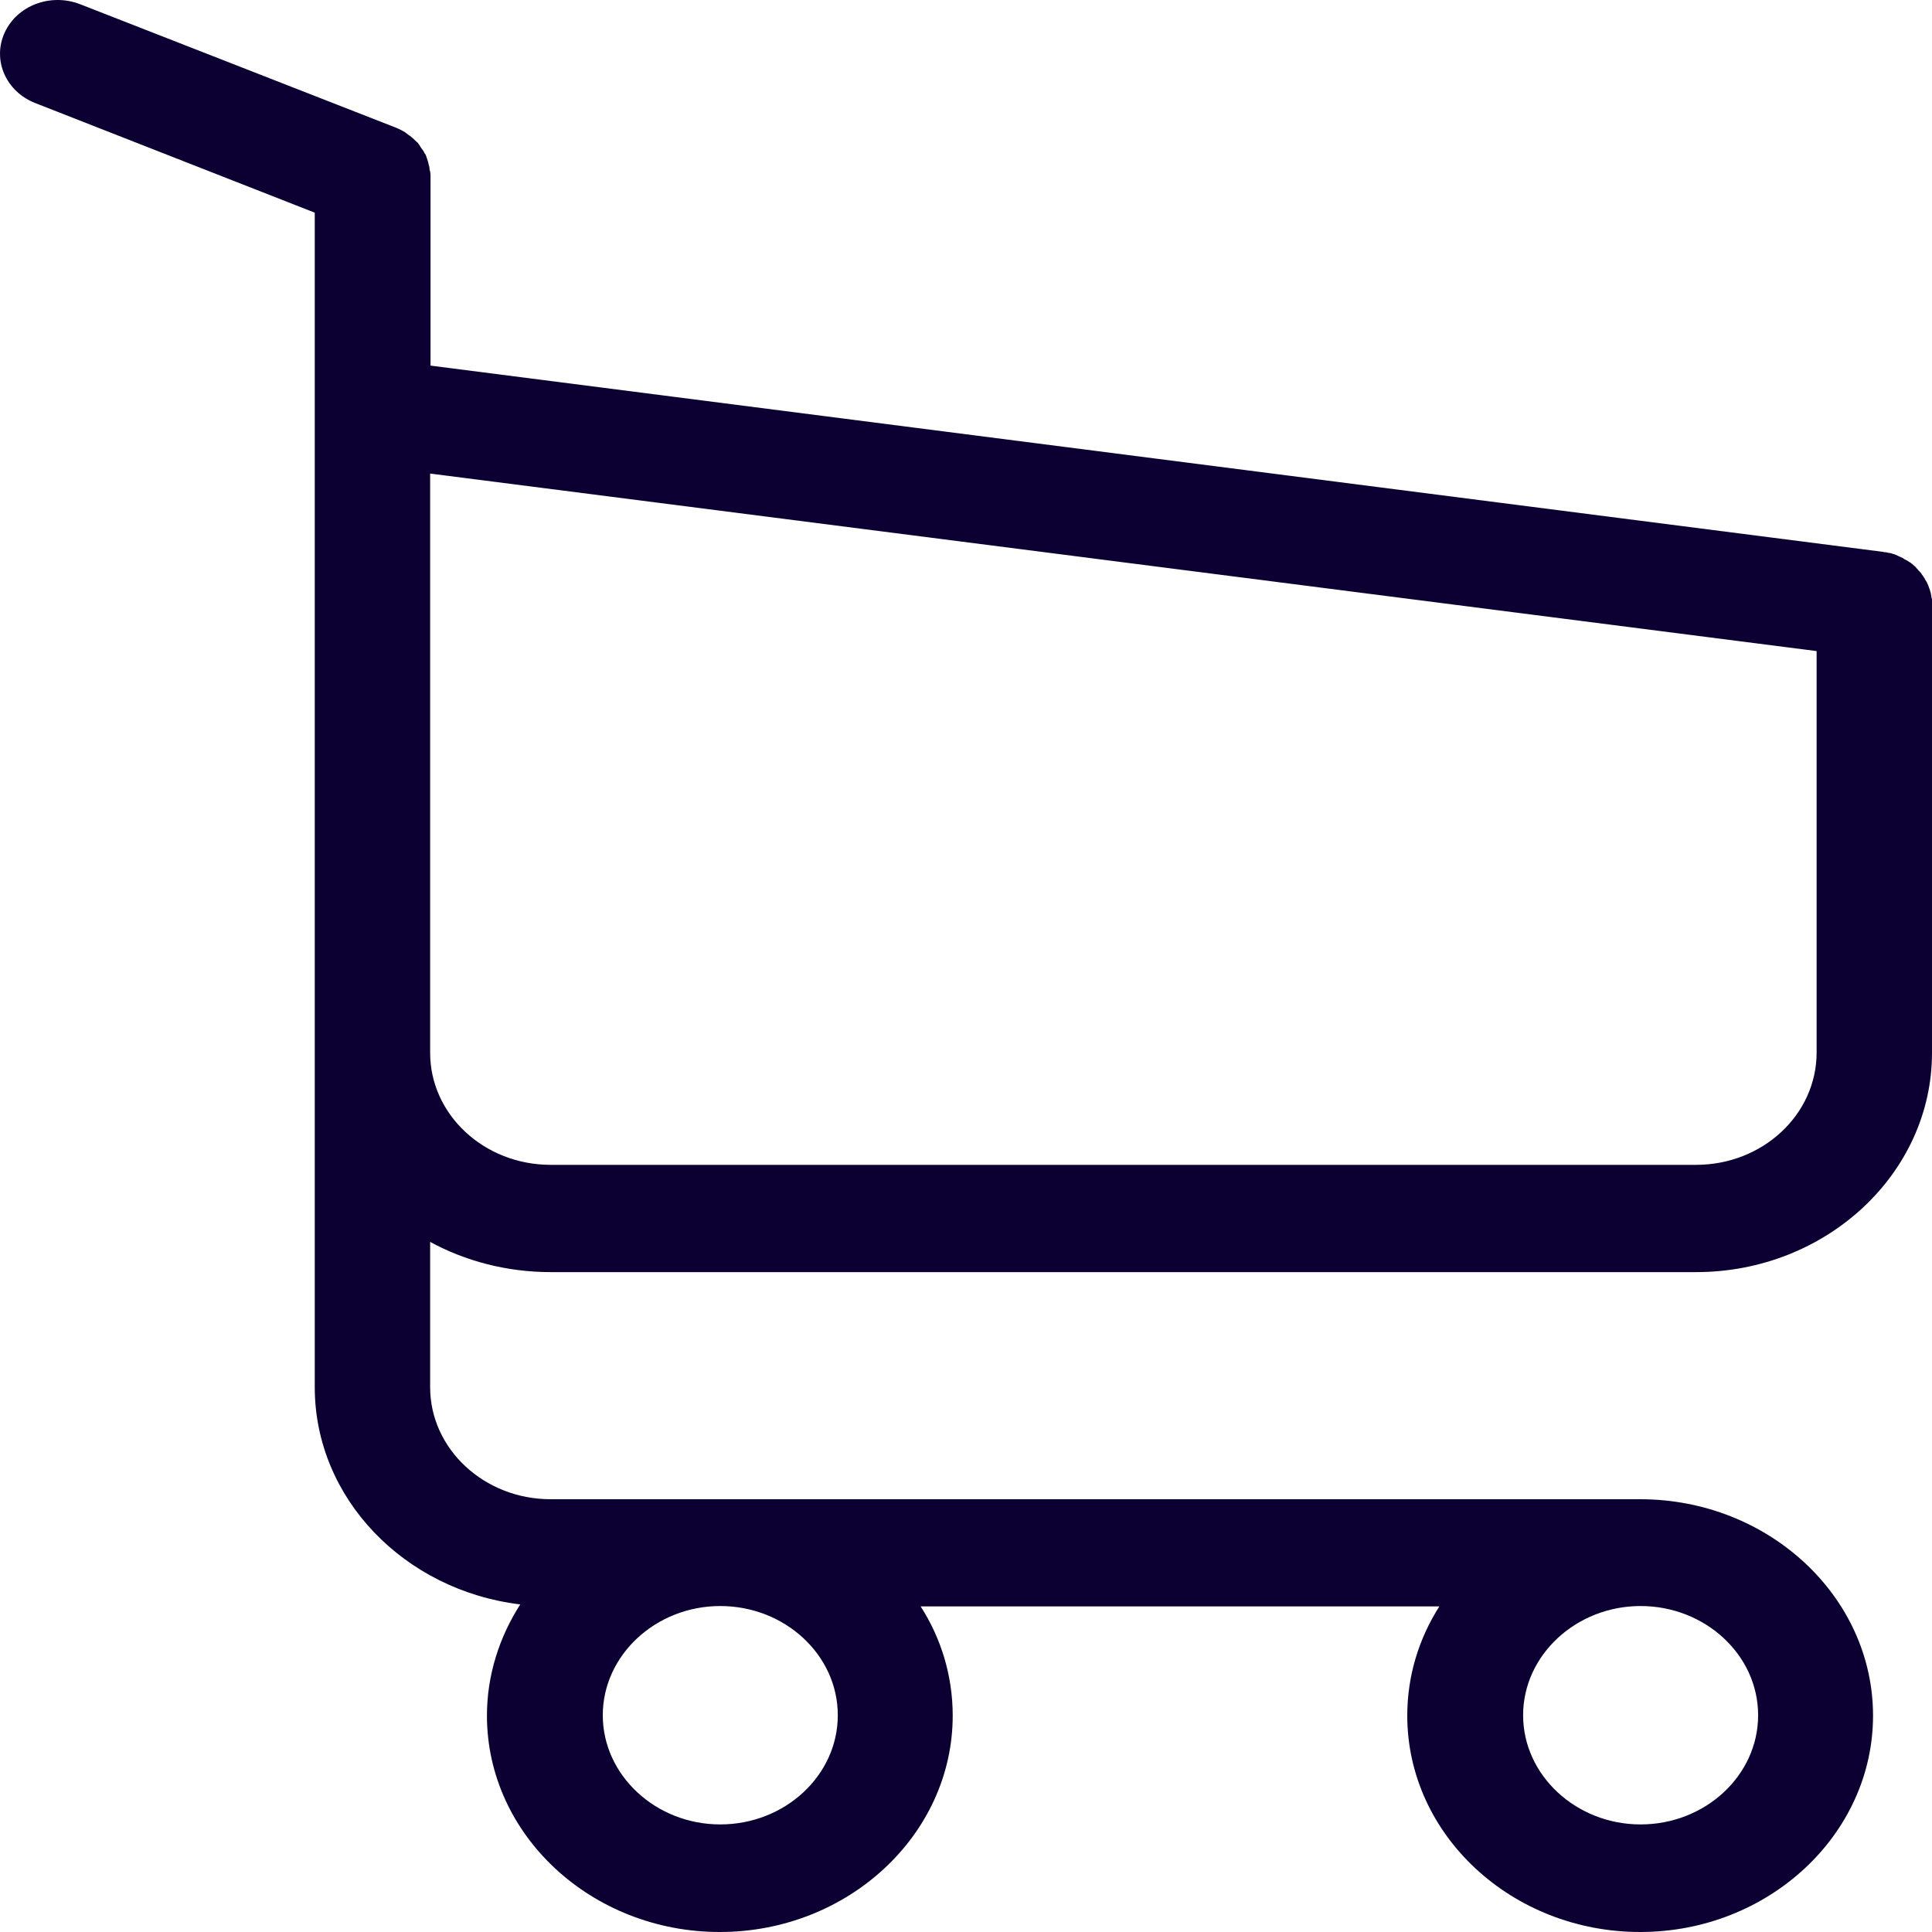
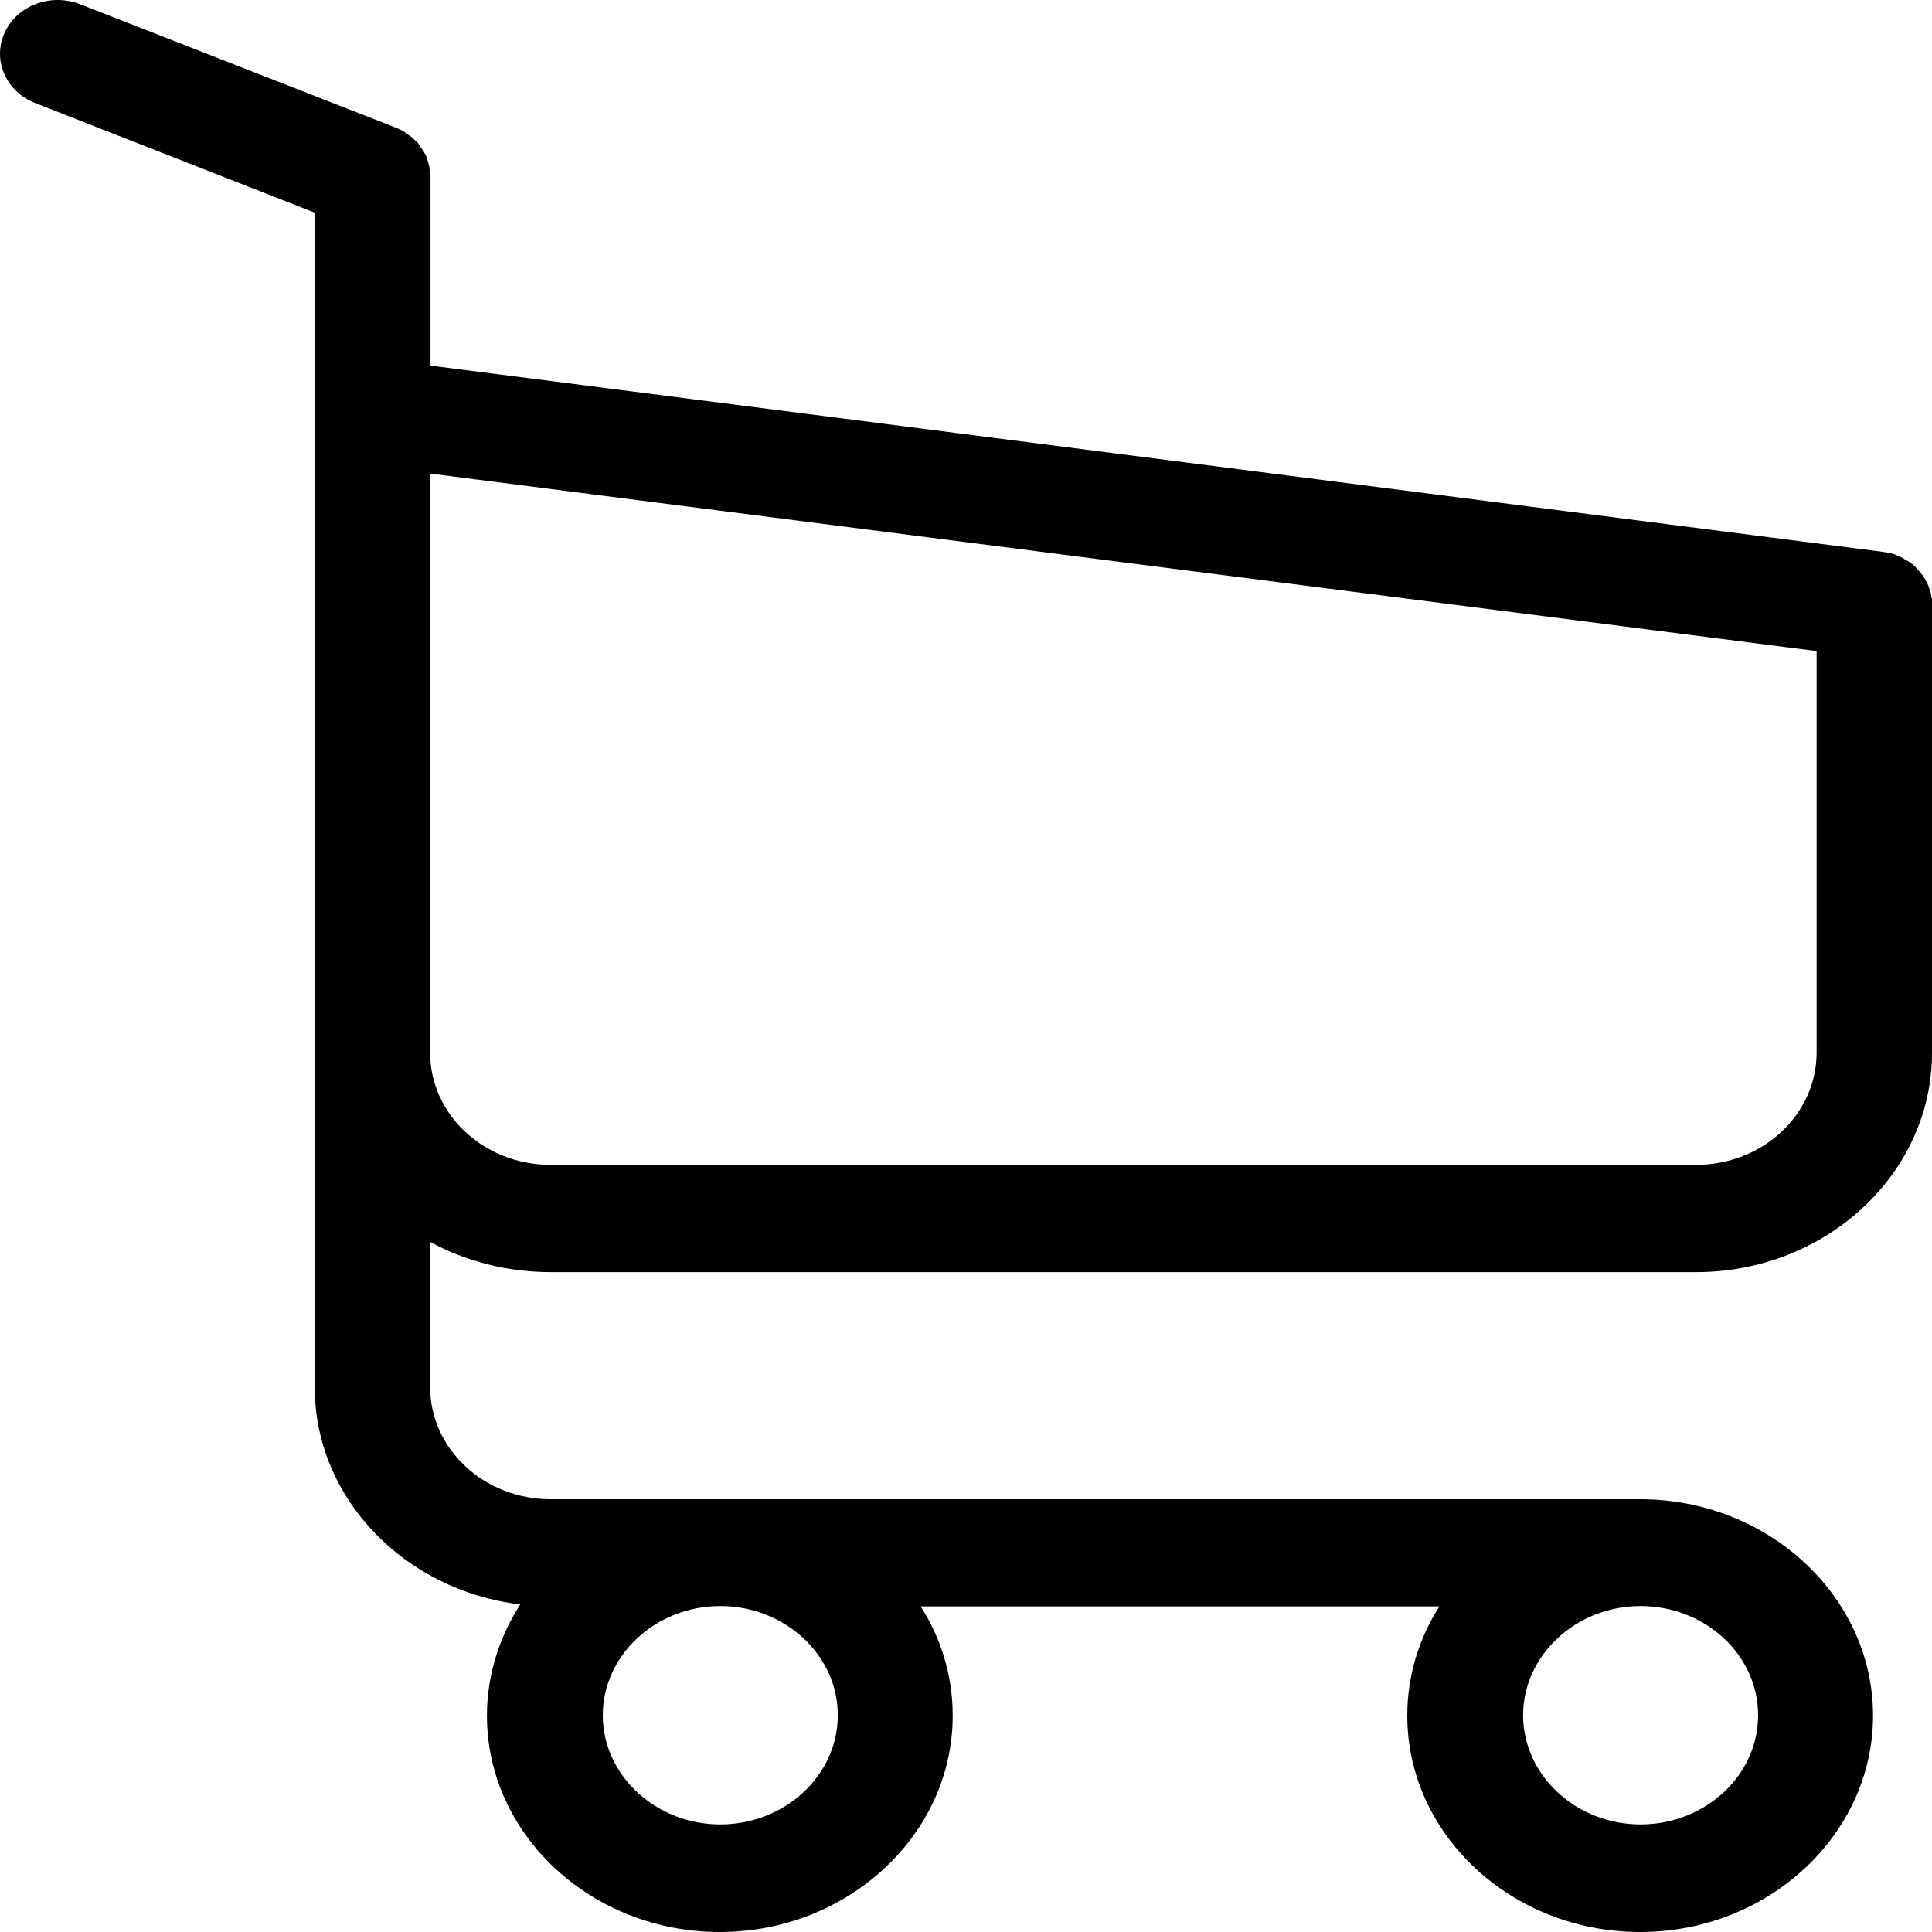
- <svg xmlns="http://www.w3.org/2000/svg" width="25" height="25" viewBox="0 0 25 25" fill="none">
-   <path d="M7.125 16.461H21.948C23.629 16.461 25 15.186 25 13.624V7.829C25 7.824 25 7.813 25 7.808C25 7.793 25 7.782 25 7.767C25 7.757 25 7.747 24.994 7.736C24.994 7.726 24.989 7.711 24.989 7.7C24.989 7.69 24.983 7.68 24.983 7.669C24.978 7.659 24.978 7.649 24.972 7.633C24.967 7.623 24.967 7.613 24.961 7.603C24.956 7.592 24.956 7.582 24.95 7.572C24.945 7.562 24.939 7.551 24.934 7.536C24.928 7.526 24.923 7.515 24.917 7.51C24.912 7.5 24.906 7.49 24.901 7.479C24.895 7.469 24.889 7.464 24.884 7.454C24.878 7.443 24.867 7.433 24.862 7.423C24.856 7.413 24.851 7.407 24.84 7.397C24.834 7.387 24.823 7.382 24.817 7.371C24.812 7.361 24.801 7.356 24.795 7.346C24.79 7.335 24.779 7.33 24.773 7.325C24.762 7.315 24.757 7.31 24.746 7.3C24.735 7.294 24.729 7.284 24.718 7.279C24.707 7.274 24.696 7.264 24.685 7.258C24.674 7.253 24.668 7.248 24.657 7.243C24.646 7.238 24.635 7.233 24.624 7.222C24.613 7.217 24.602 7.212 24.591 7.207C24.58 7.202 24.569 7.197 24.558 7.192C24.547 7.186 24.536 7.181 24.524 7.176C24.514 7.171 24.502 7.171 24.491 7.166C24.48 7.161 24.464 7.156 24.453 7.156C24.442 7.156 24.43 7.151 24.425 7.151C24.408 7.145 24.397 7.145 24.381 7.145C24.375 7.145 24.37 7.14 24.359 7.14L5.571 4.731V2.295C5.571 2.269 5.571 2.244 5.566 2.223C5.566 2.218 5.566 2.213 5.56 2.203C5.56 2.187 5.555 2.172 5.555 2.156C5.549 2.141 5.549 2.131 5.544 2.115C5.544 2.105 5.538 2.1 5.538 2.09C5.533 2.074 5.527 2.059 5.522 2.043C5.522 2.038 5.516 2.028 5.516 2.023C5.511 2.007 5.505 1.997 5.494 1.982C5.488 1.977 5.488 1.966 5.483 1.961C5.477 1.951 5.472 1.941 5.461 1.93C5.455 1.92 5.45 1.915 5.444 1.905C5.439 1.894 5.433 1.889 5.428 1.879C5.422 1.869 5.411 1.858 5.406 1.848C5.4 1.843 5.394 1.838 5.389 1.833C5.378 1.822 5.367 1.812 5.356 1.802C5.35 1.797 5.345 1.792 5.339 1.786C5.328 1.776 5.317 1.766 5.301 1.756C5.295 1.75 5.284 1.745 5.278 1.74C5.267 1.73 5.256 1.725 5.245 1.714C5.229 1.704 5.212 1.694 5.201 1.689C5.195 1.684 5.19 1.684 5.184 1.679C5.162 1.668 5.135 1.658 5.113 1.648L1.038 0.055C0.656 -0.094 0.219 0.07 0.059 0.425C-0.101 0.779 0.076 1.185 0.457 1.334L4.073 2.752V5.897V6.395V10.218V13.635V17.951C4.073 19.389 5.234 20.581 6.732 20.761C6.462 21.182 6.301 21.676 6.301 22.2C6.301 23.746 7.656 25 9.314 25C10.973 25 12.328 23.741 12.328 22.2C12.328 21.686 12.178 21.198 11.913 20.787H18.625C18.36 21.203 18.21 21.686 18.21 22.2C18.21 23.746 19.565 25 21.224 25C22.882 25 24.237 23.741 24.237 22.2C24.237 20.658 22.882 19.4 21.224 19.4H7.125C6.263 19.4 5.566 18.747 5.566 17.951V16.07C6.019 16.317 6.556 16.461 7.125 16.461ZM10.841 22.195C10.841 22.976 10.155 23.608 9.32 23.608C8.485 23.608 7.8 22.971 7.8 22.195C7.8 21.419 8.485 20.782 9.32 20.782C10.155 20.782 10.841 21.414 10.841 22.195ZM22.75 22.195C22.75 22.976 22.064 23.608 21.229 23.608C20.394 23.608 19.709 22.971 19.709 22.195C19.709 21.419 20.394 20.782 21.229 20.782C22.064 20.782 22.75 21.414 22.75 22.195ZM21.948 15.073H7.125C6.263 15.073 5.566 14.421 5.566 13.624V10.208V6.385V6.128L23.507 8.425V13.619C23.507 14.426 22.805 15.073 21.948 15.073Z" fill="#0C0033" />
+ <svg xmlns="http://www.w3.org/2000/svg" width="25" height="25" viewBox="0 0 25 25" fill="inherit" stroke="inherit">
+   <path d="M7.125 16.461H21.948C23.629 16.461 25 15.186 25 13.624V7.829C25 7.824 25 7.813 25 7.808C25 7.793 25 7.782 25 7.767C25 7.757 25 7.747 24.994 7.736C24.994 7.726 24.989 7.711 24.989 7.7C24.989 7.69 24.983 7.68 24.983 7.669C24.978 7.659 24.978 7.649 24.972 7.633C24.967 7.623 24.967 7.613 24.961 7.603C24.956 7.592 24.956 7.582 24.95 7.572C24.945 7.562 24.939 7.551 24.934 7.536C24.928 7.526 24.923 7.515 24.917 7.51C24.912 7.5 24.906 7.49 24.901 7.479C24.895 7.469 24.889 7.464 24.884 7.454C24.878 7.443 24.867 7.433 24.862 7.423C24.856 7.413 24.851 7.407 24.84 7.397C24.834 7.387 24.823 7.382 24.817 7.371C24.812 7.361 24.801 7.356 24.795 7.346C24.79 7.335 24.779 7.33 24.773 7.325C24.762 7.315 24.757 7.31 24.746 7.3C24.735 7.294 24.729 7.284 24.718 7.279C24.707 7.274 24.696 7.264 24.685 7.258C24.674 7.253 24.668 7.248 24.657 7.243C24.646 7.238 24.635 7.233 24.624 7.222C24.613 7.217 24.602 7.212 24.591 7.207C24.58 7.202 24.569 7.197 24.558 7.192C24.547 7.186 24.536 7.181 24.524 7.176C24.514 7.171 24.502 7.171 24.491 7.166C24.48 7.161 24.464 7.156 24.453 7.156C24.442 7.156 24.43 7.151 24.425 7.151C24.408 7.145 24.397 7.145 24.381 7.145C24.375 7.145 24.37 7.14 24.359 7.14L5.571 4.731V2.295C5.571 2.269 5.571 2.244 5.566 2.223C5.566 2.218 5.566 2.213 5.56 2.203C5.56 2.187 5.555 2.172 5.555 2.156C5.549 2.141 5.549 2.131 5.544 2.115C5.544 2.105 5.538 2.1 5.538 2.09C5.533 2.074 5.527 2.059 5.522 2.043C5.522 2.038 5.516 2.028 5.516 2.023C5.511 2.007 5.505 1.997 5.494 1.982C5.488 1.977 5.488 1.966 5.483 1.961C5.477 1.951 5.472 1.941 5.461 1.93C5.455 1.92 5.45 1.915 5.444 1.905C5.439 1.894 5.433 1.889 5.428 1.879C5.422 1.869 5.411 1.858 5.406 1.848C5.4 1.843 5.394 1.838 5.389 1.833C5.378 1.822 5.367 1.812 5.356 1.802C5.35 1.797 5.345 1.792 5.339 1.786C5.328 1.776 5.317 1.766 5.301 1.756C5.295 1.75 5.284 1.745 5.278 1.74C5.267 1.73 5.256 1.725 5.245 1.714C5.229 1.704 5.212 1.694 5.201 1.689C5.195 1.684 5.19 1.684 5.184 1.679C5.162 1.668 5.135 1.658 5.113 1.648L1.038 0.055C0.656 -0.094 0.219 0.07 0.059 0.425C-0.101 0.779 0.076 1.185 0.457 1.334L4.073 2.752V5.897V6.395V10.218V13.635V17.951C4.073 19.389 5.234 20.581 6.732 20.761C6.462 21.182 6.301 21.676 6.301 22.2C6.301 23.746 7.656 25 9.314 25C10.973 25 12.328 23.741 12.328 22.2C12.328 21.686 12.178 21.198 11.913 20.787H18.625C18.36 21.203 18.21 21.686 18.21 22.2C18.21 23.746 19.565 25 21.224 25C22.882 25 24.237 23.741 24.237 22.2C24.237 20.658 22.882 19.4 21.224 19.4H7.125C6.263 19.4 5.566 18.747 5.566 17.951V16.07C6.019 16.317 6.556 16.461 7.125 16.461ZM10.841 22.195C10.841 22.976 10.155 23.608 9.32 23.608C8.485 23.608 7.8 22.971 7.8 22.195C7.8 21.419 8.485 20.782 9.32 20.782C10.155 20.782 10.841 21.414 10.841 22.195ZM22.75 22.195C22.75 22.976 22.064 23.608 21.229 23.608C20.394 23.608 19.709 22.971 19.709 22.195C19.709 21.419 20.394 20.782 21.229 20.782C22.064 20.782 22.75 21.414 22.75 22.195ZM21.948 15.073H7.125C6.263 15.073 5.566 14.421 5.566 13.624V10.208V6.385V6.128L23.507 8.425V13.619C23.507 14.426 22.805 15.073 21.948 15.073Z" fill="inherit" />
</svg>
